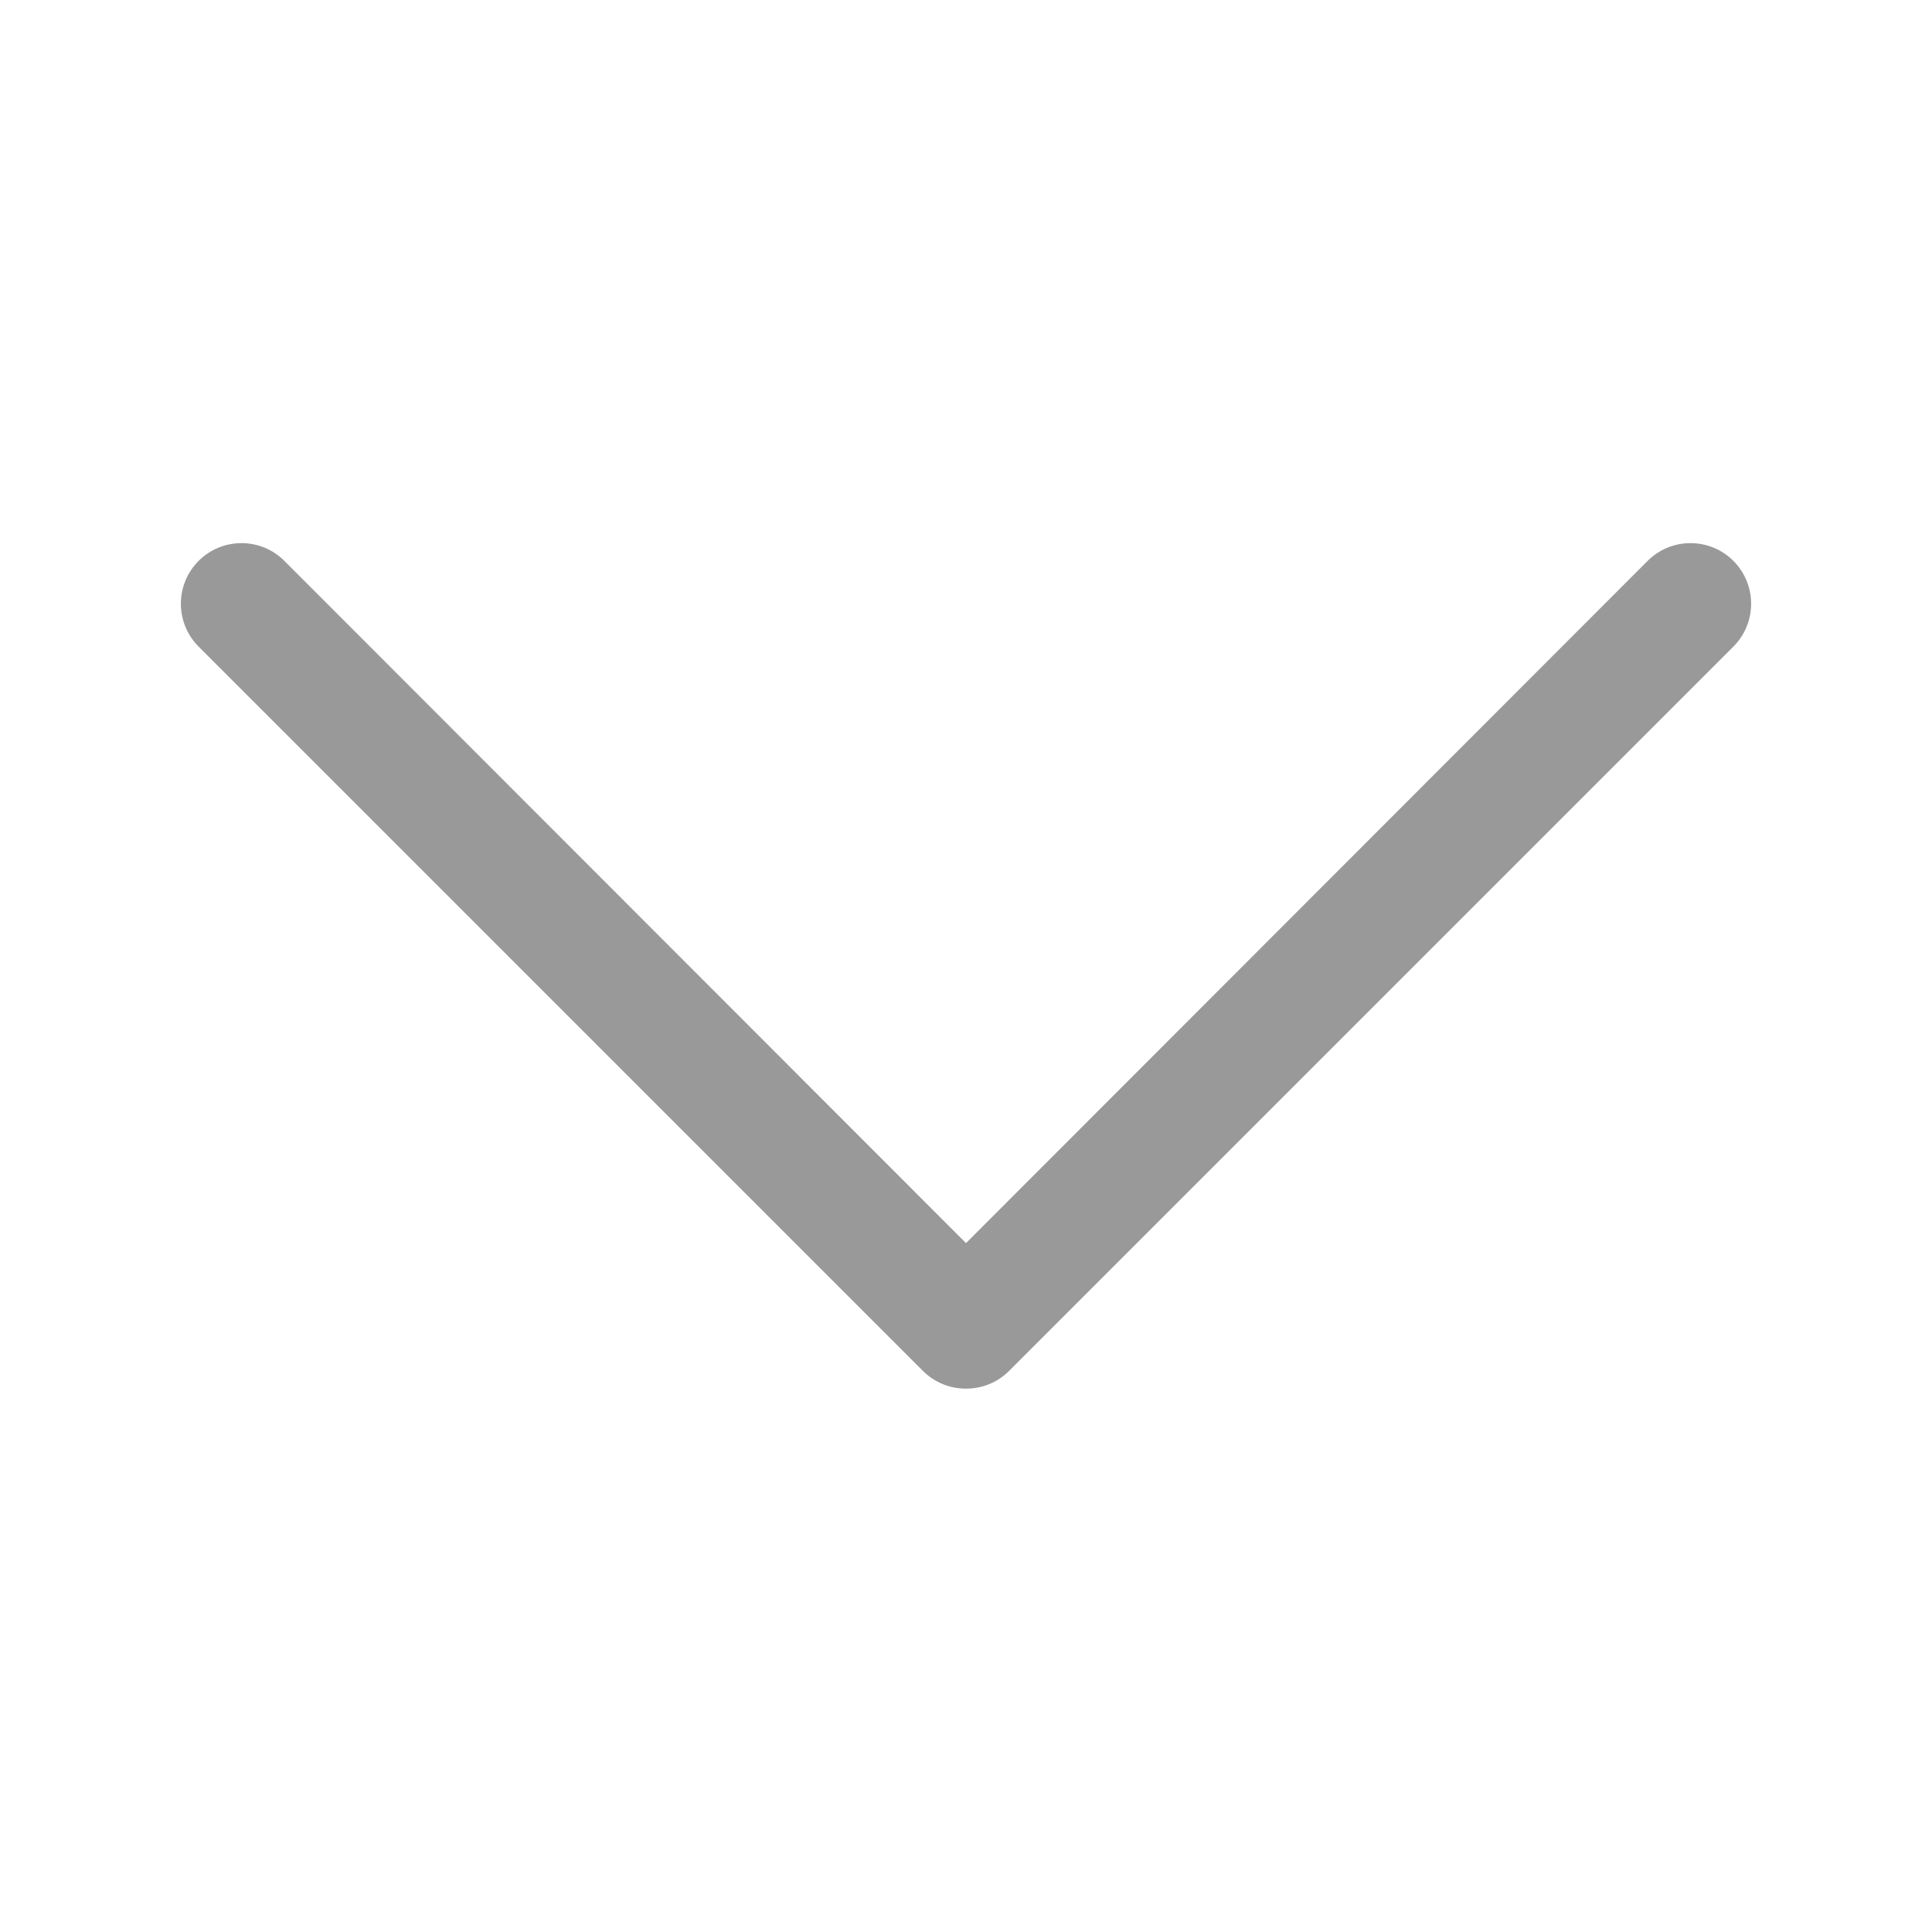
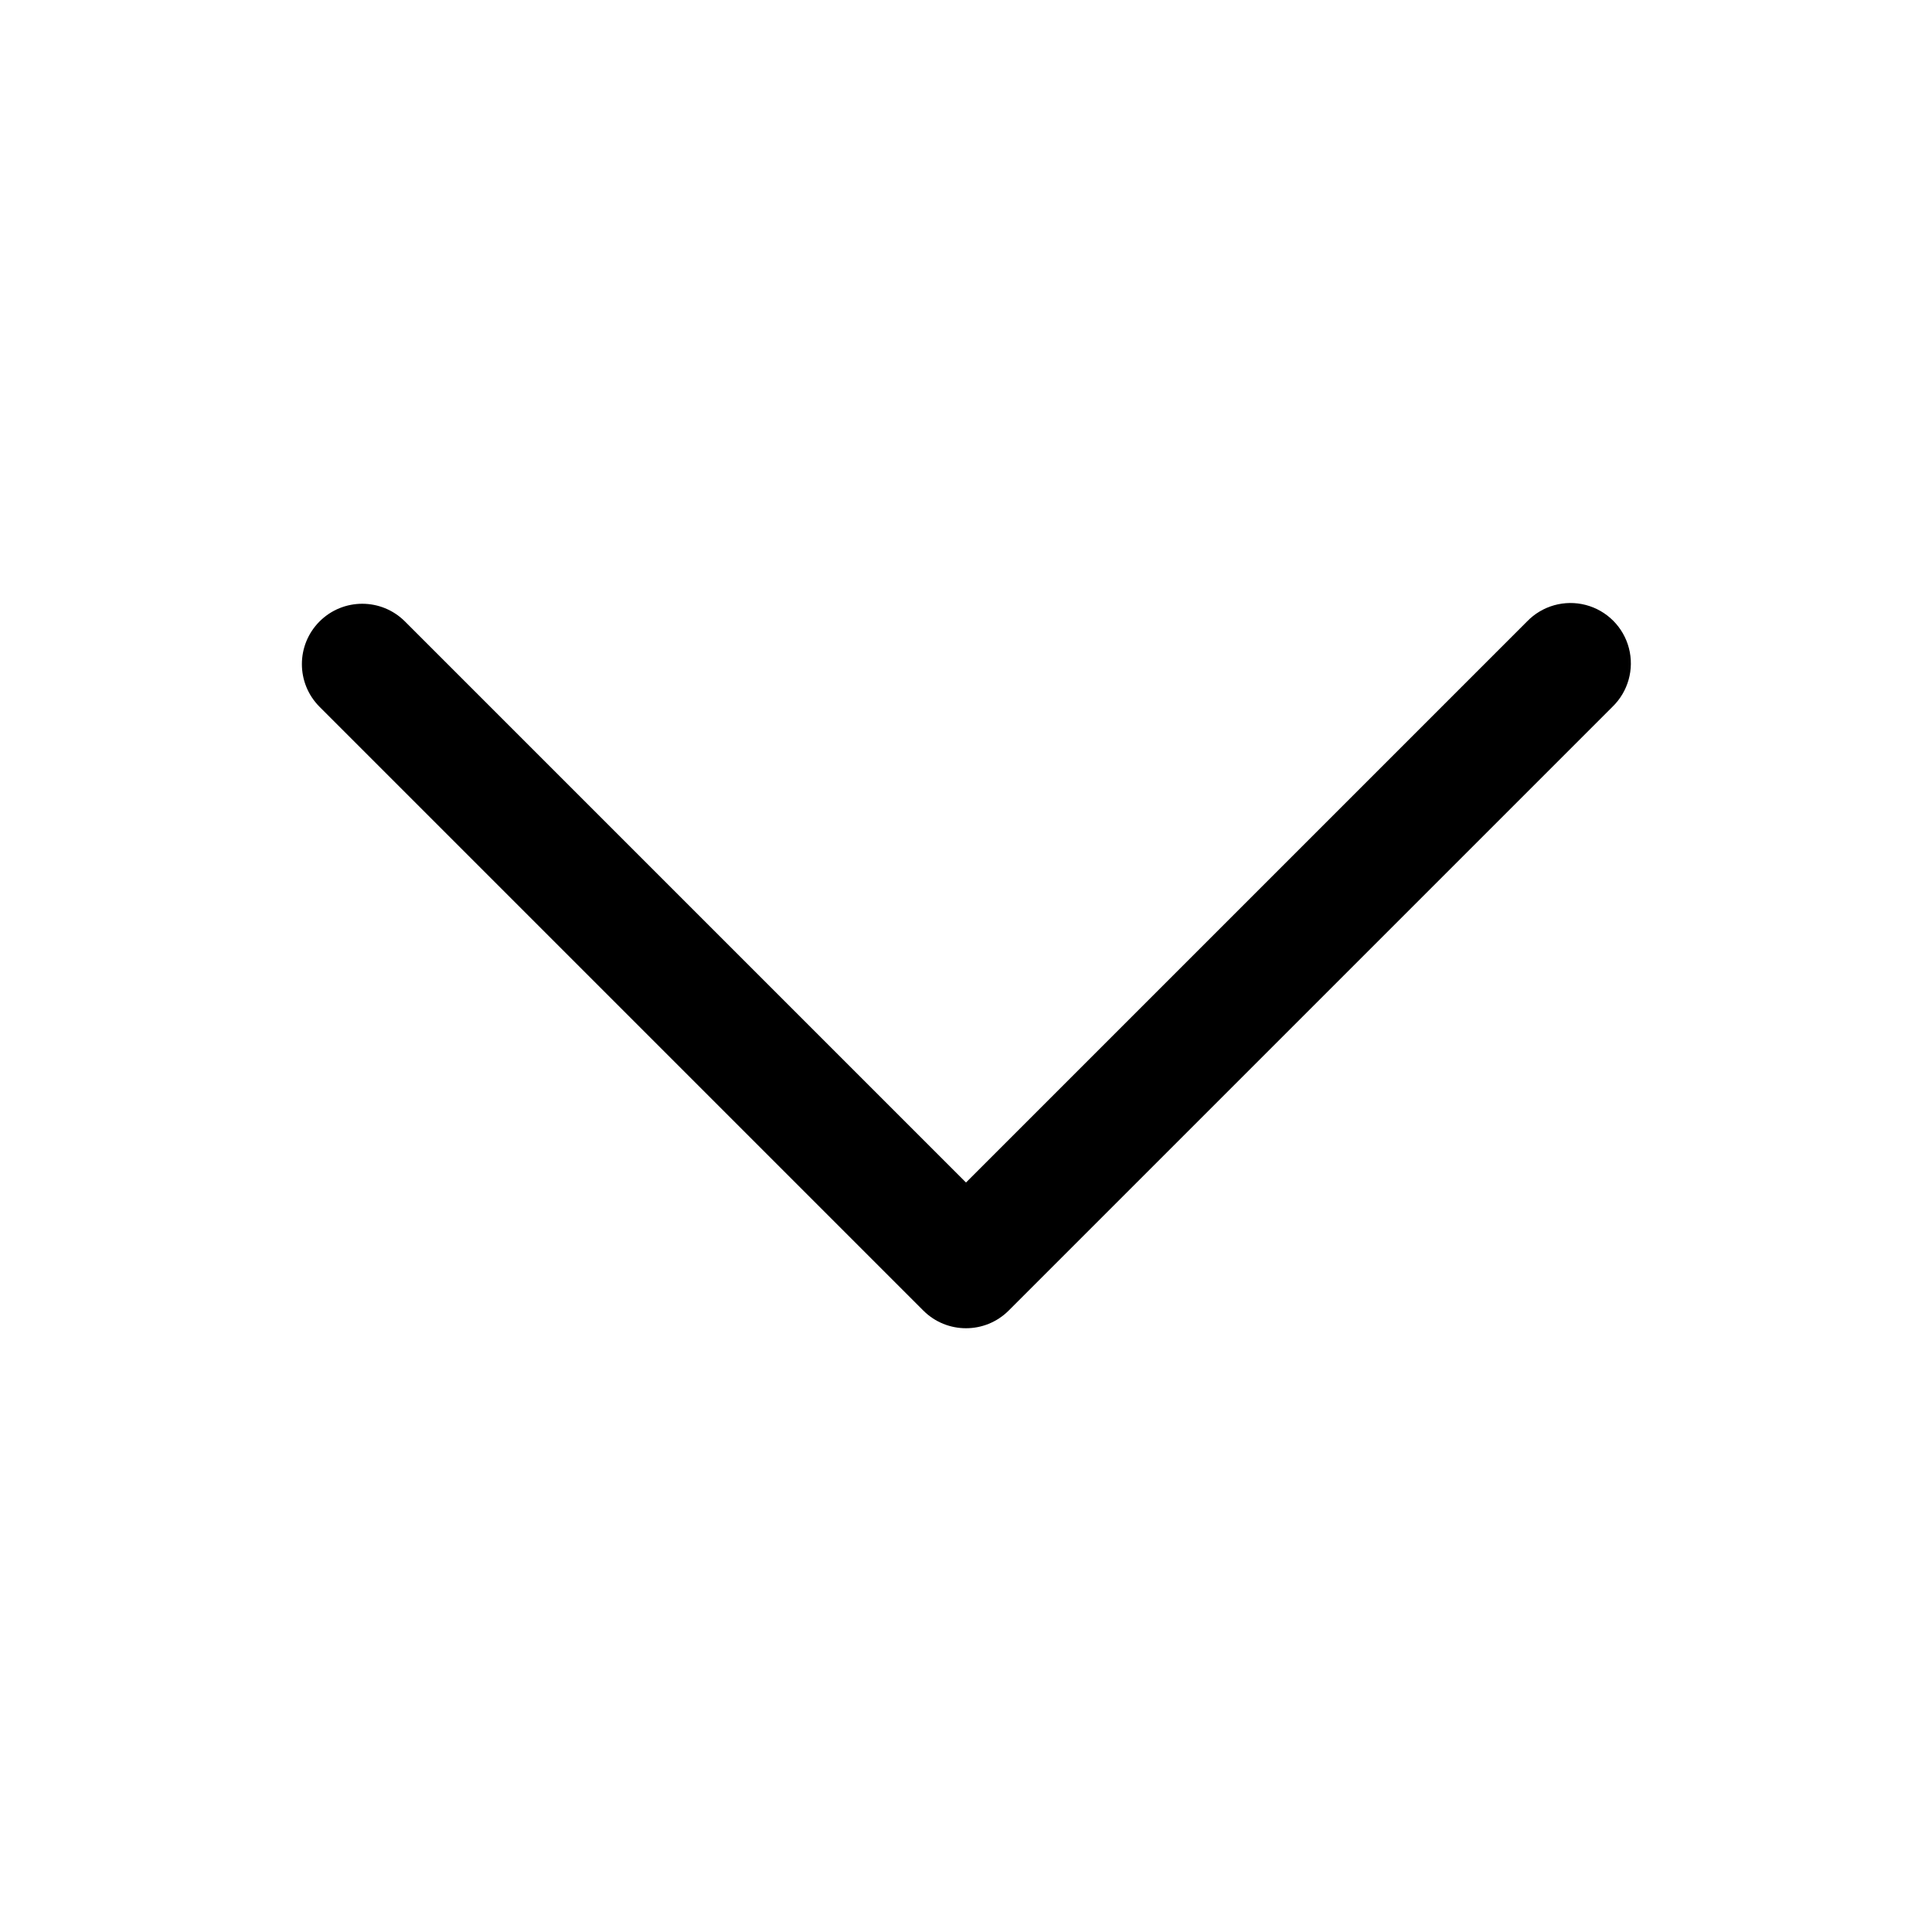
<svg xmlns="http://www.w3.org/2000/svg" viewBox="0 0 32 32">
-   <defs>
-     <style>.cls-1{fill:none;}.cls-2{fill:#999;}</style>
-   </defs>
-   <g id="Square">
-     <rect class="cls-1" width="32" height="32" />
-   </g>
-   <g id="Icon">
-     <path class="cls-2" d="M16,23a1,1,0,0,1-.71-.29l-12-12A1,1,0,0,1,4.71,9.29L16,20.59,27.29,9.29a1,1,0,0,1,1.42,1.42l-12,12A1,1,0,0,1,16,23Z" />
-   </g>
+   <g id="Square"> </g>
+   <path d="M5.293 10.293a1 1 0 011.414 0L16 19.586l9.293-9.293a1 1 0 111.414 1.414l-10 10a1 1 0 01-1.414 0l-10-10a1 1 0 010-1.414z" />
</svg>
